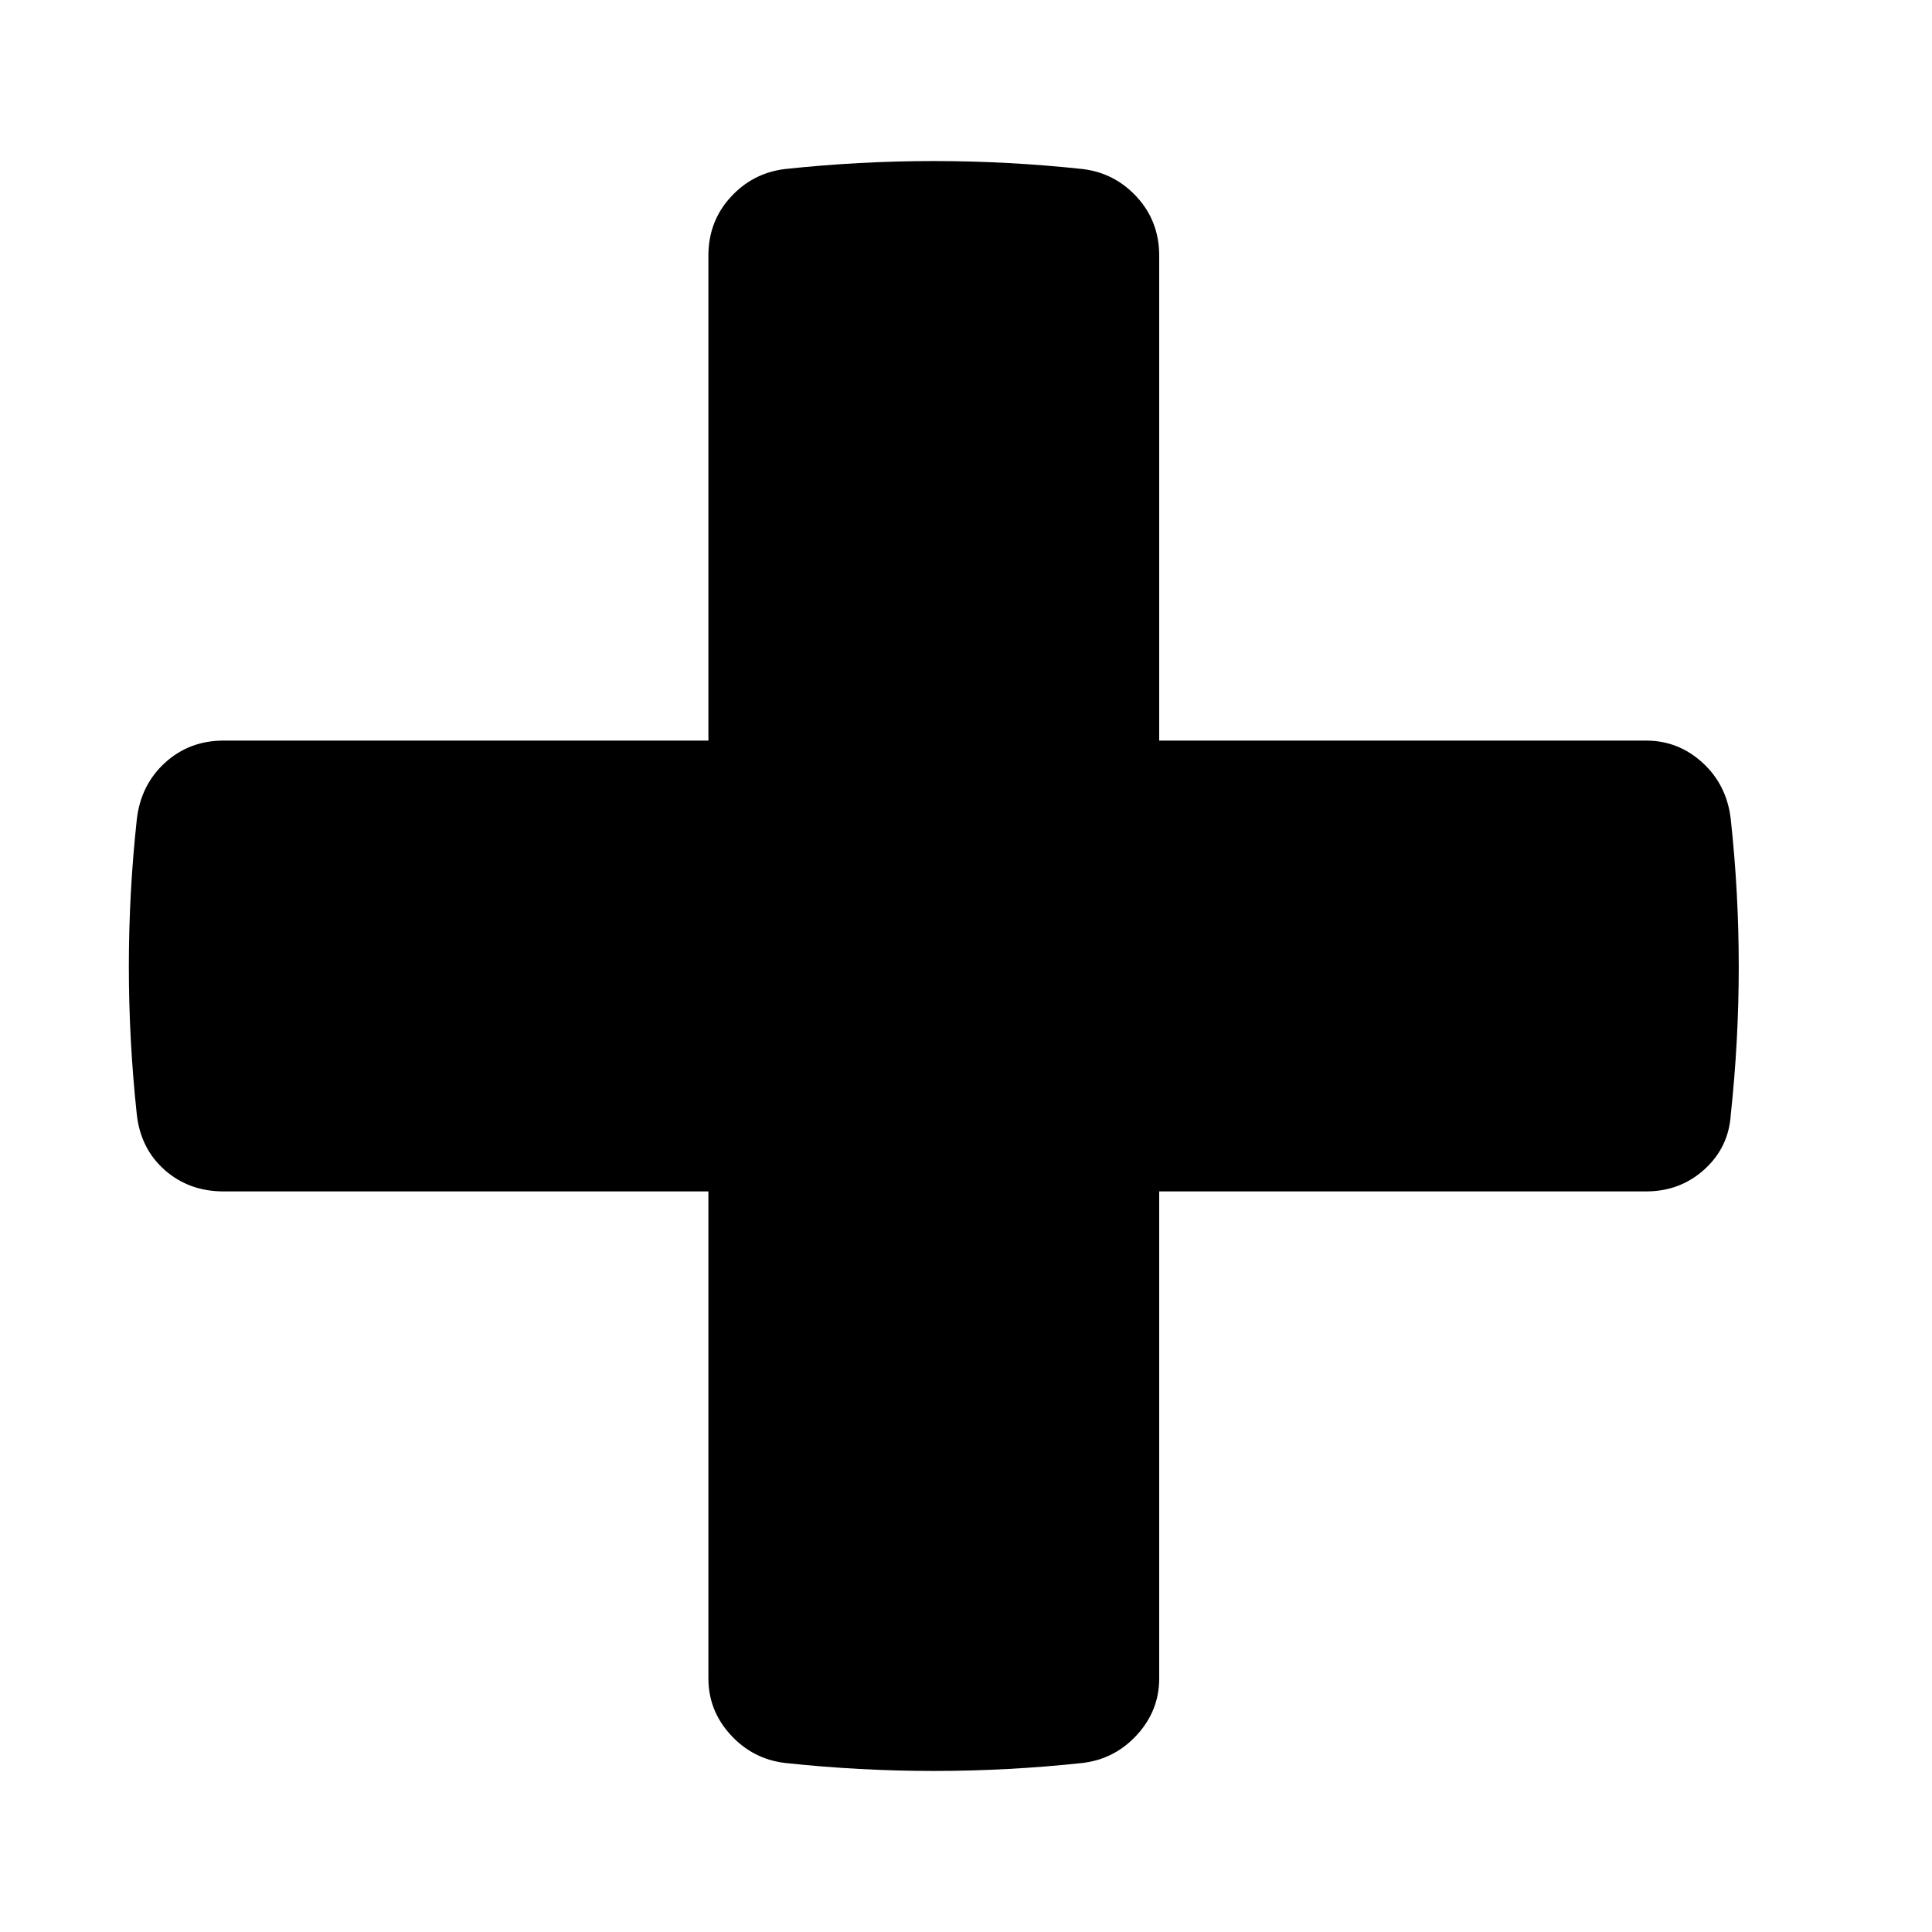
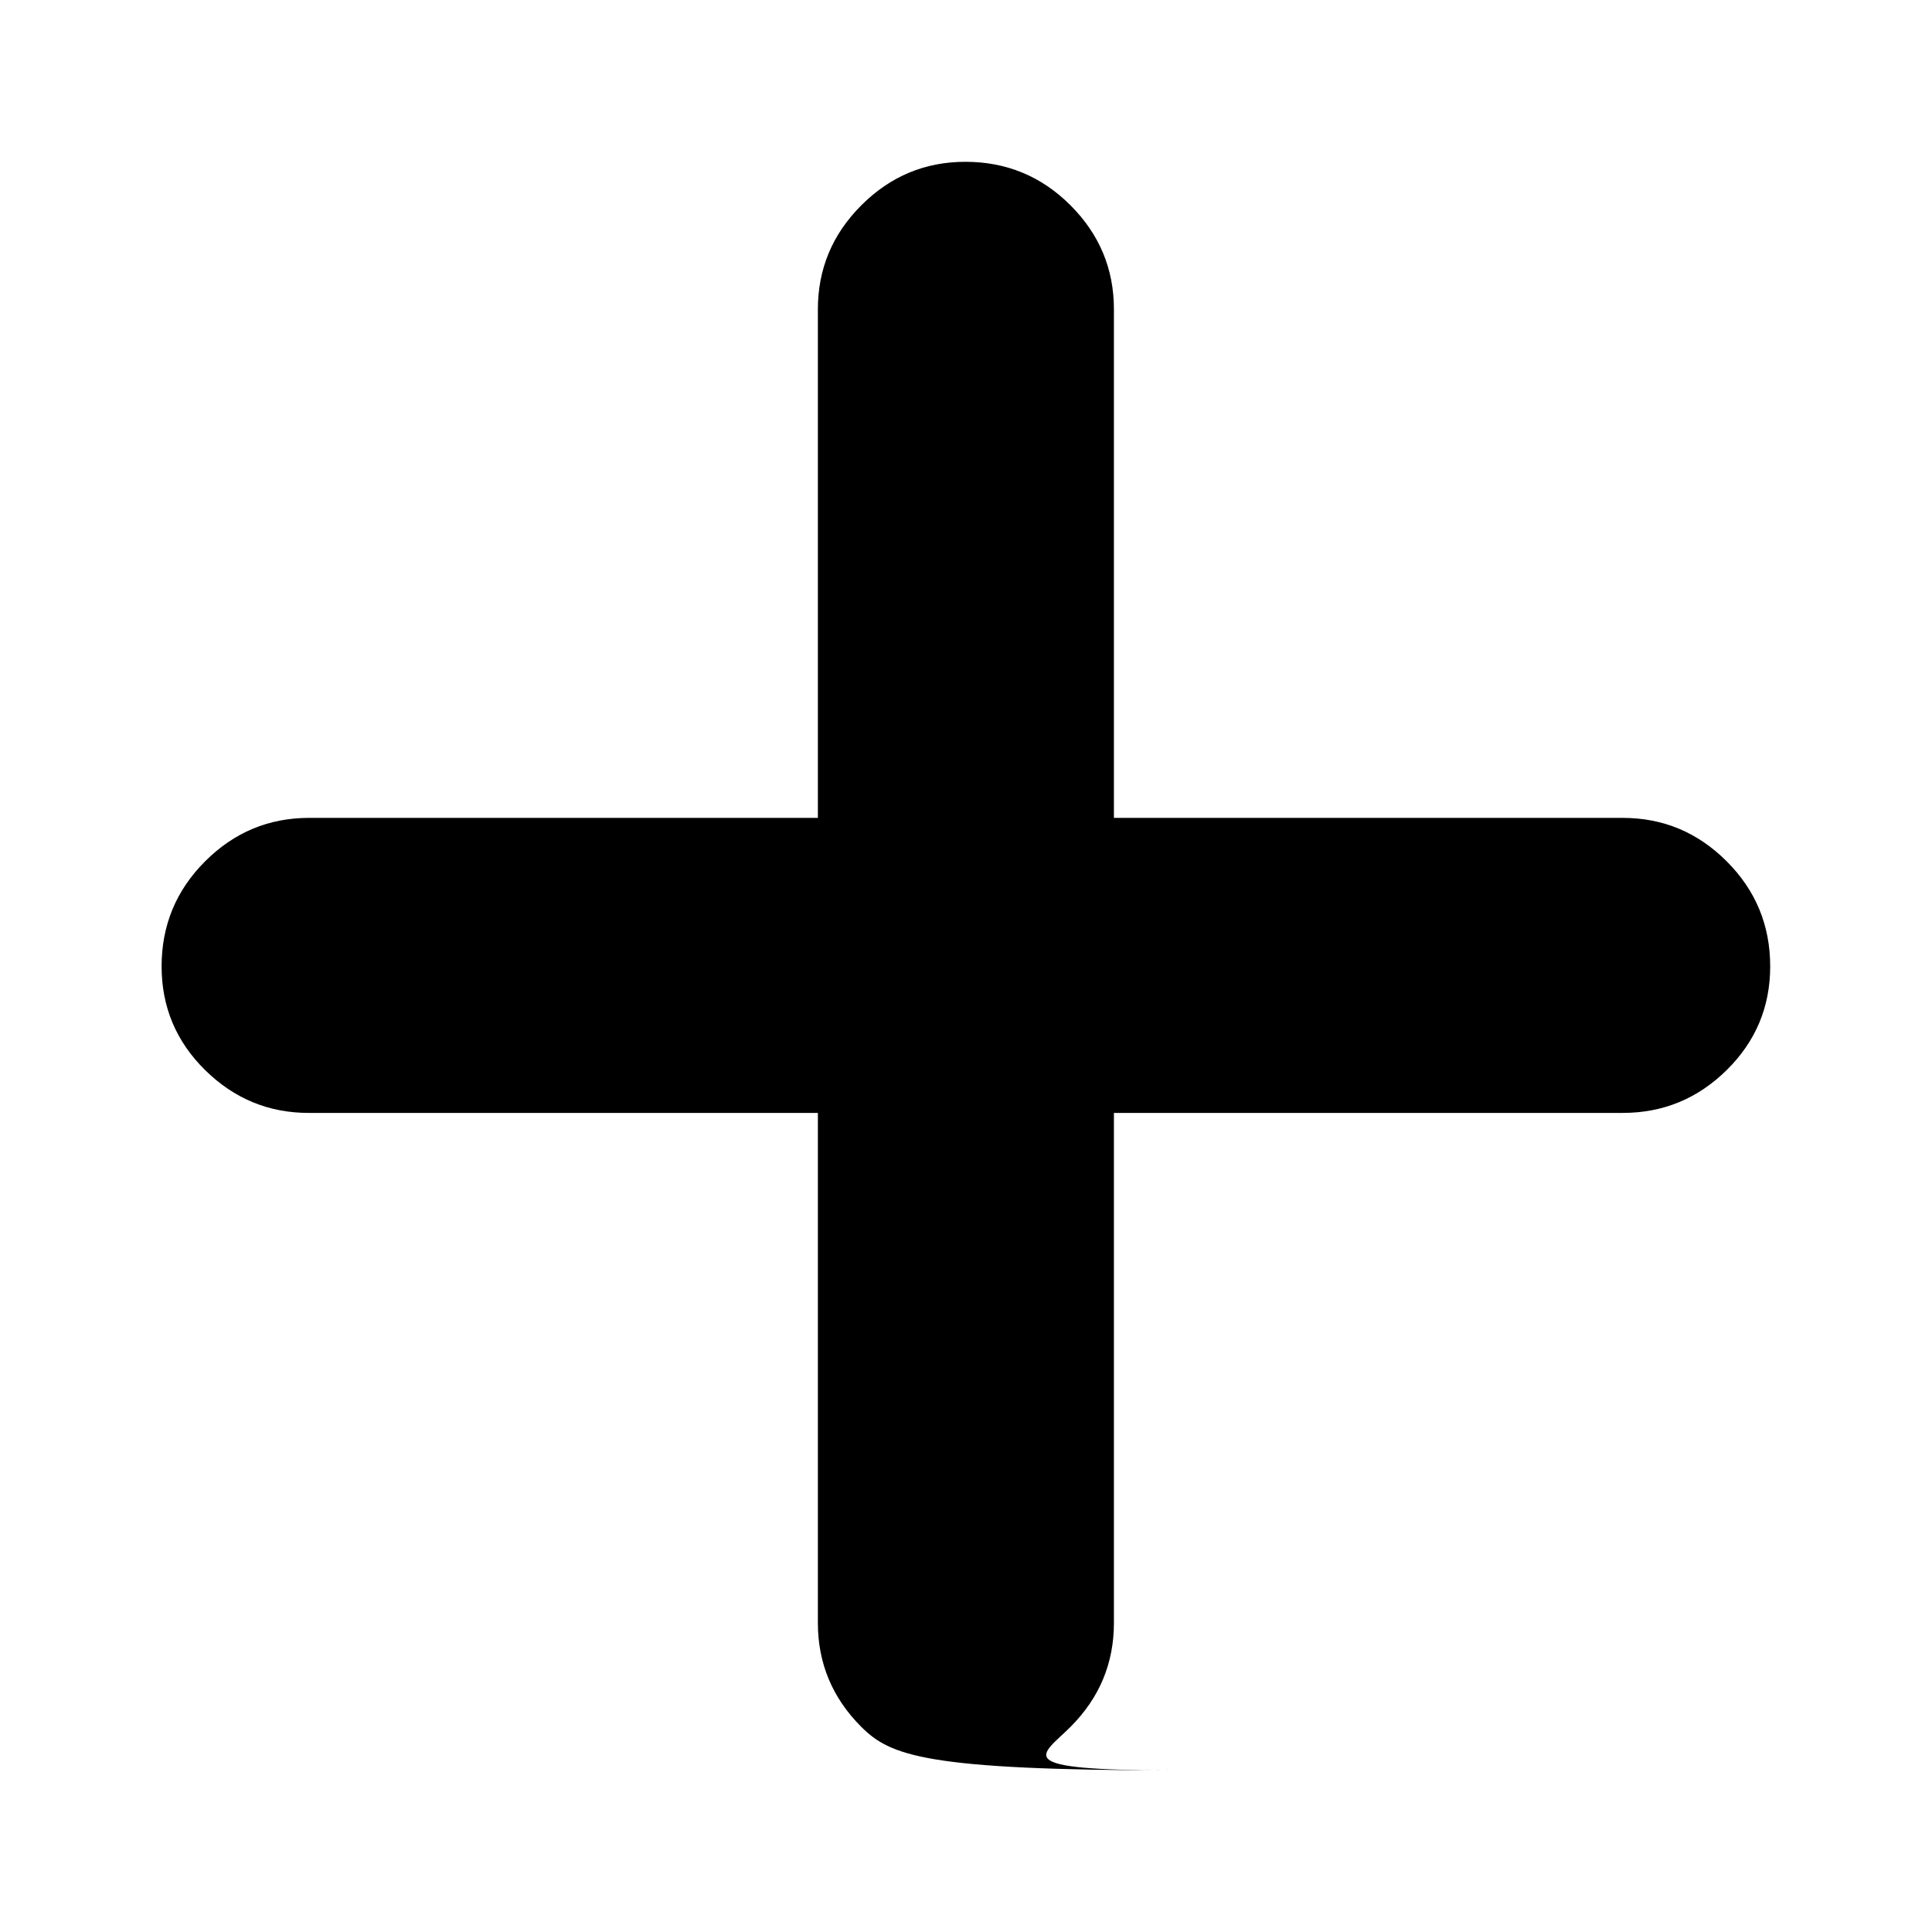
- <svg xmlns="http://www.w3.org/2000/svg" viewBox="0 0 960 960">
-   <path d="M860 407c5.3 48.7 5.3 97.7 0 147-.7 10.7-5 19.7-13 27s-17.7 11-29 11H576v242c0 10.7-3.7 20-11 28s-16.3 12.7-27 14c-49.3 5.3-98.7 5.3-148 0-10.7-1.3-19.7-6-27-14s-11-17.3-11-28V592H111c-11.3 0-21-3.5-29-10.5S69.3 565.3 68 554c-5.3-49.3-5.3-98.3 0-147 1.3-11.3 6-20.7 14-28s17.7-11 29-11h241V127c0-11.3 3.7-21 11-29s16.3-12.7 27-14c49.3-5.3 98.7-5.3 148 0 10.7 1.3 19.7 6 27 14s11 17.7 11 29v241h242c10.7 0 20 3.7 28 11s12.7 16.7 14 28z" />
+ <svg xmlns="http://www.w3.org/2000/svg" x="0px" y="0px" viewBox="0 0 960 960">
+   <path d="M101.9,531.7c-14.4-14.2-21.6-31.4-21.6-51.5c0-20.4,7.2-37.8,21.6-52.2c14.4-14.4,31.6-21.6,51.7-21.6h652.7 c20.1,0,37.3,7.2,51.7,21.6s21.6,31.8,21.6,52.2c0,20.1-7.2,37.3-21.6,51.5c-14.4,14.2-31.6,21.3-51.7,21.3H153.7 C133.6,553.1,116.3,545.9,101.9,531.7z M428,858.1c-14.4-14.4-21.6-31.6-21.6-51.7V153.7c0-20.1,7.2-37.3,21.6-51.7 s31.6-21.6,51.7-21.6c20.4,0,37.8,7.2,52.2,21.6s21.6,31.6,21.6,51.7v652.7c0,20.1-7.2,37.3-21.6,51.7 c-14.4,14.4-31.8,21.6 52.2,21.6C459.7,879.6,442.4,872.4,428,858.1z" />
</svg>
